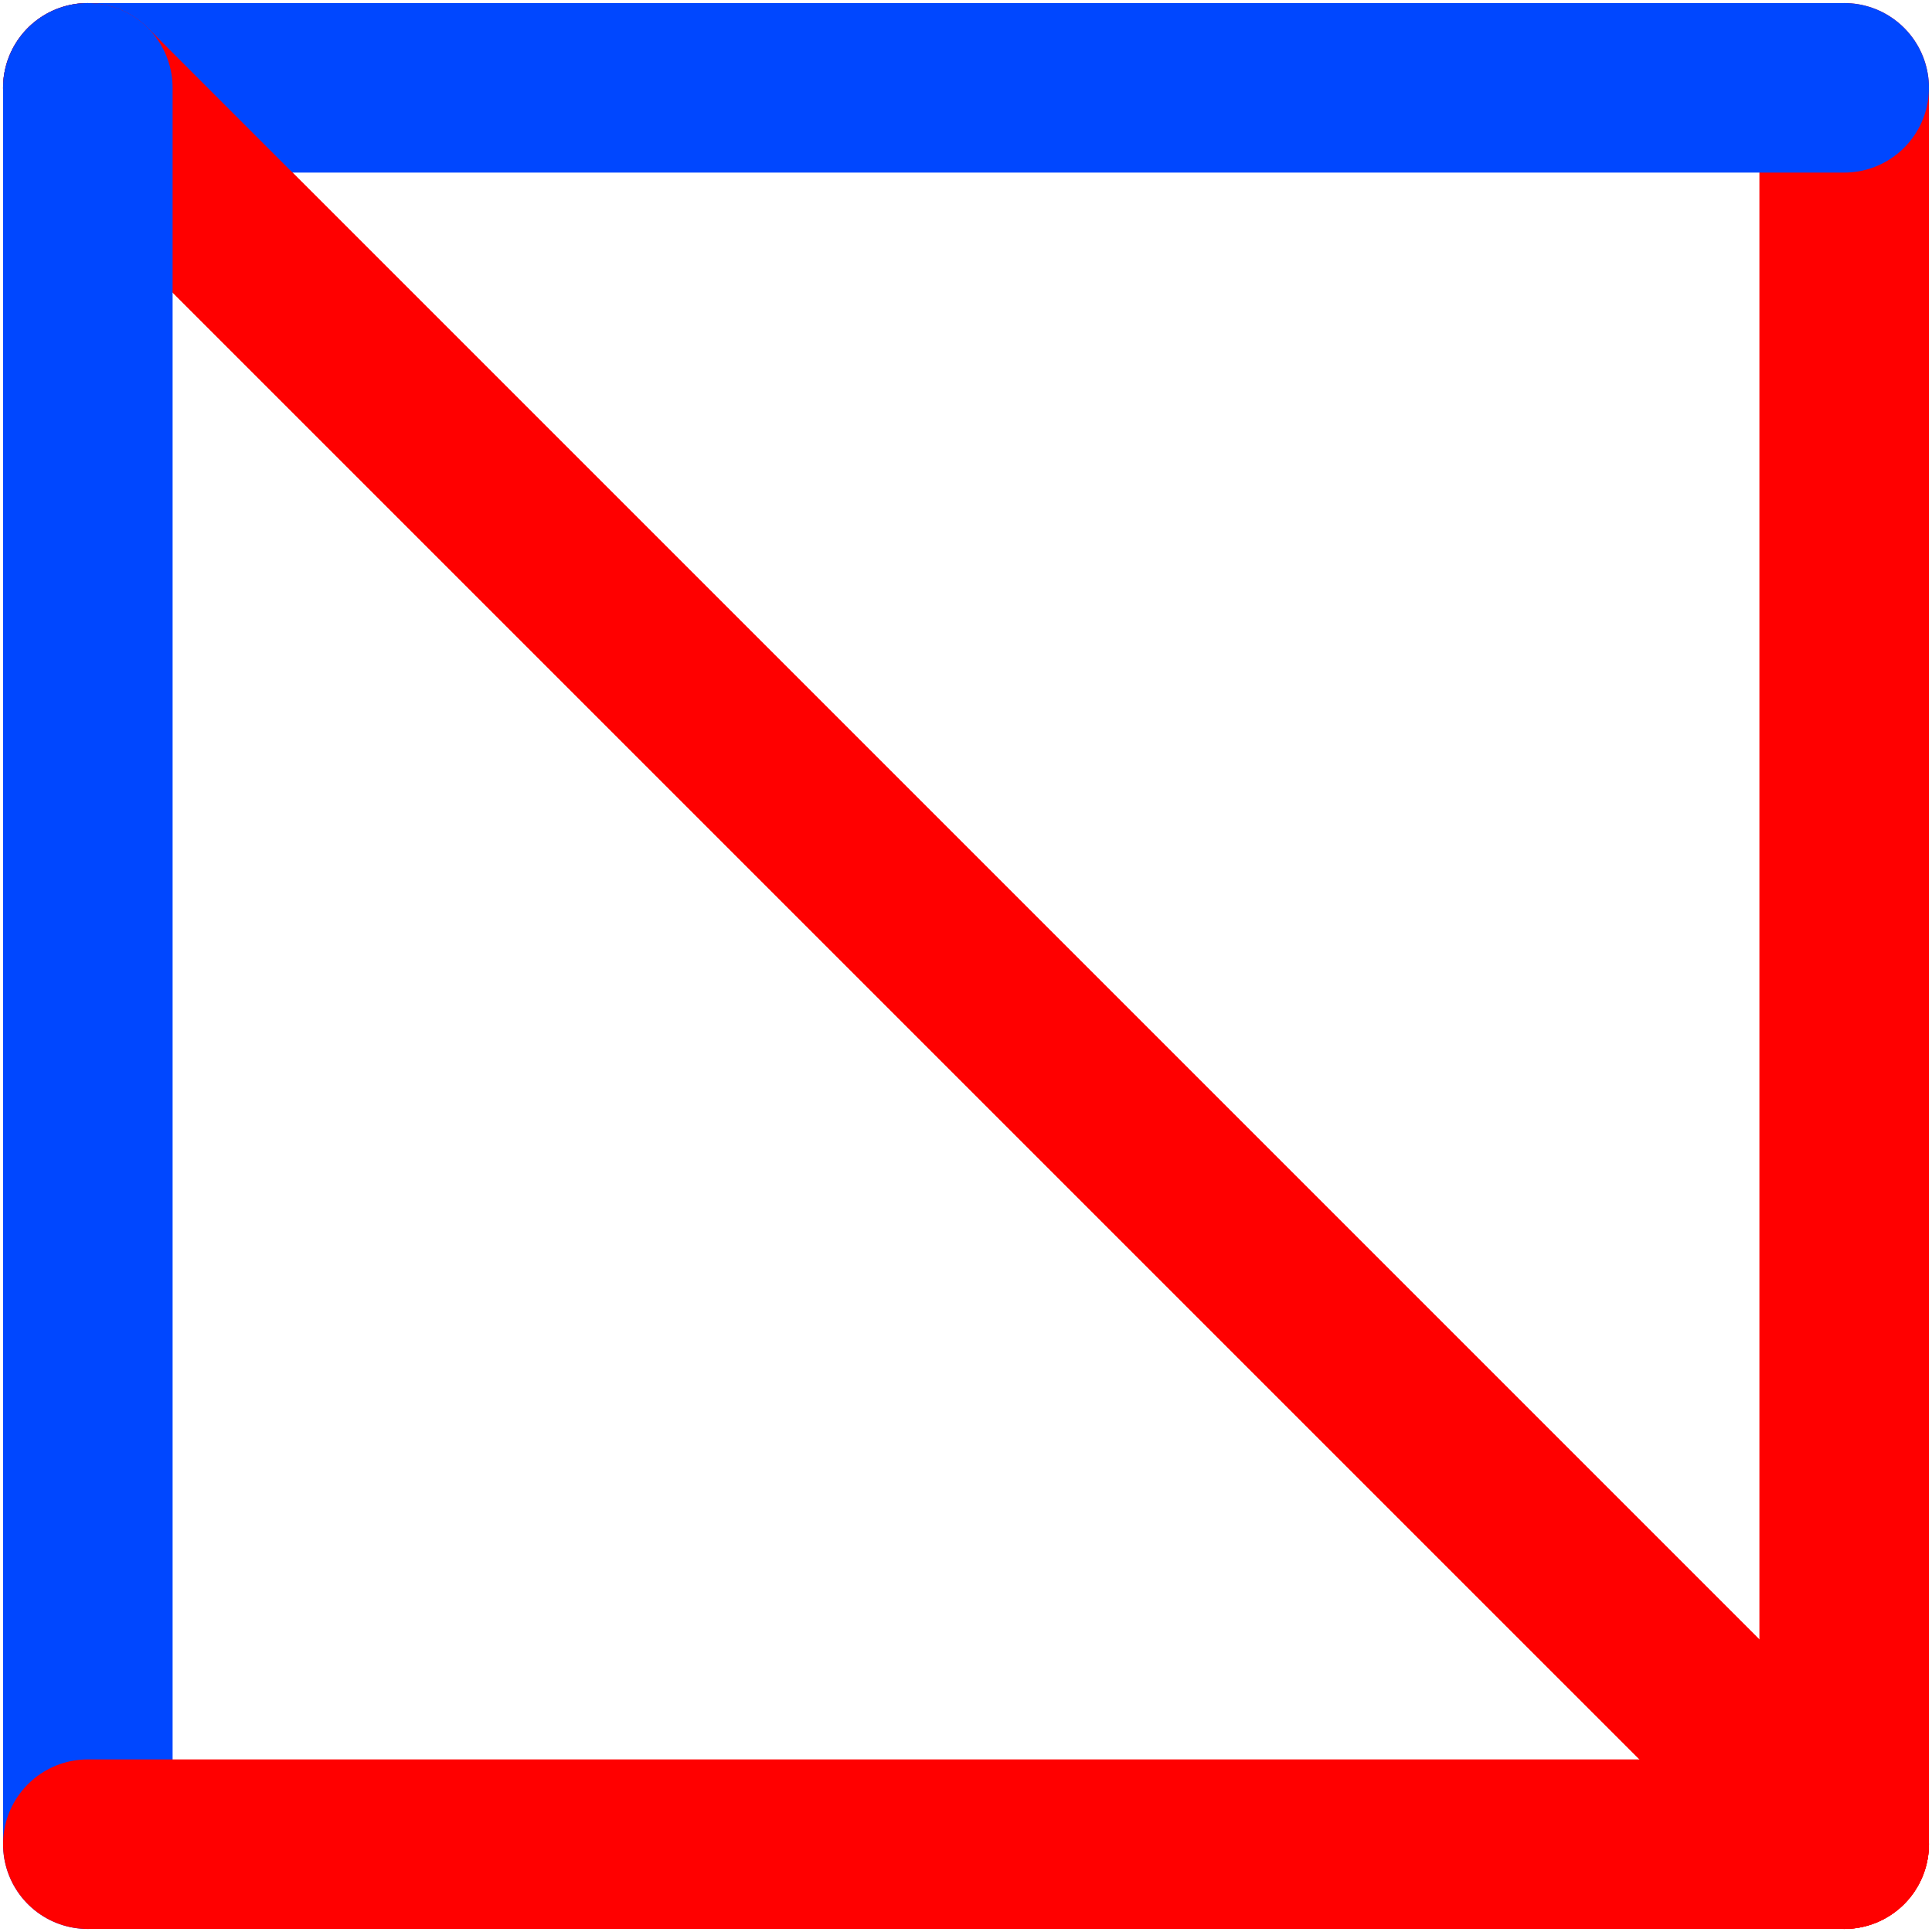
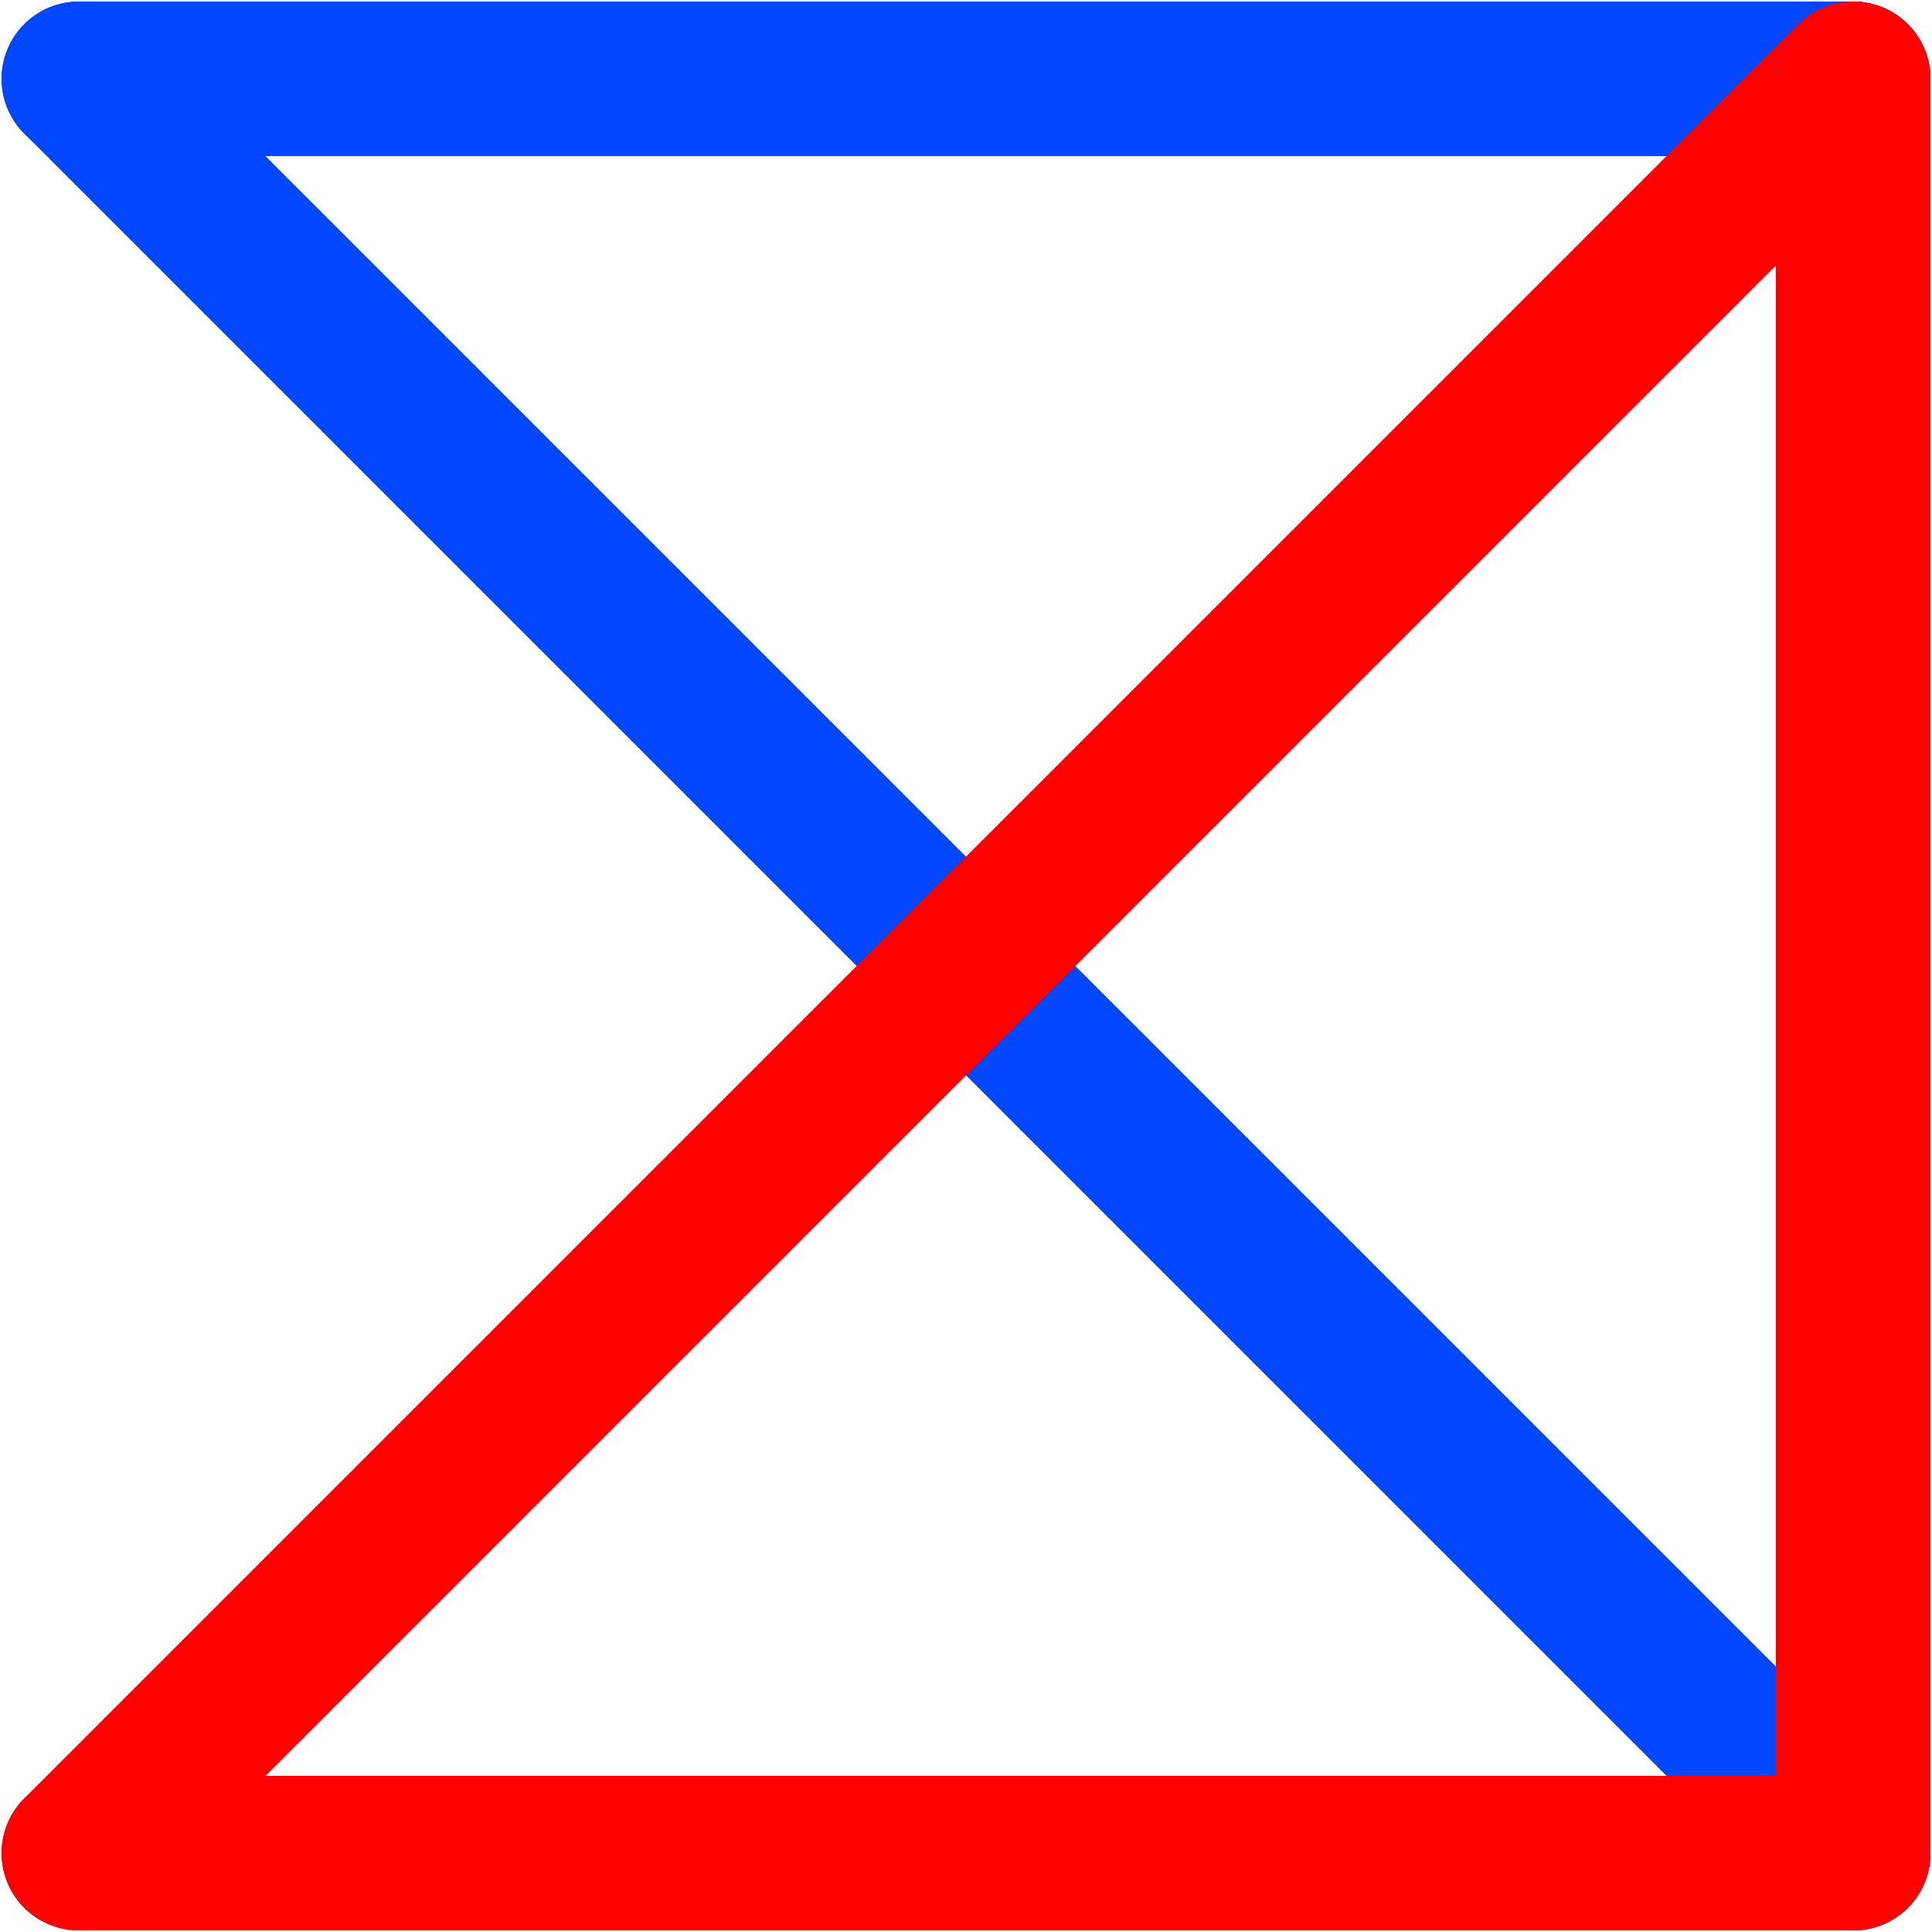
- <svg xmlns="http://www.w3.org/2000/svg" width="132" height="132" viewBox="0 0 132 132" fill="none">
-   <path d="M125.999 125.999L6 6.001" stroke="#FF0000" stroke-width="11.584" stroke-linecap="round" stroke-linejoin="round" />
-   <path d="M125.999 125.999L125.999 6.001" stroke="#FF0000" stroke-width="11.584" stroke-linecap="round" stroke-linejoin="round" />
-   <path d="M6 6L125.999 6" stroke="#0047FF" stroke-width="11.584" stroke-linecap="round" stroke-linejoin="round" />
-   <path d="M6.001 6.001L126 126" stroke="#FF0000" stroke-width="11.584" stroke-linecap="round" stroke-linejoin="round" />
-   <path d="M6.001 6.001L6.001 126" stroke="#0047FF" stroke-width="11.584" stroke-linecap="round" stroke-linejoin="round" />
-   <path d="M126 126L6.001 126" stroke="#FF0000" stroke-width="11.584" stroke-linecap="round" stroke-linejoin="round" />
+ <svg xmlns="http://www.w3.org/2000/svg" width="196" height="196" viewBox="0 0 196 196" fill="none">
+   <path d="M188 187.998L8.001 8" stroke="#0047FF" stroke-width="15.685" stroke-linecap="round" stroke-linejoin="round" />
+   <path d="M8 8L187.999 8" stroke="#0047FF" stroke-width="15.685" stroke-linecap="round" stroke-linejoin="round" />
+   <path d="M188 8L8.001 187.998" stroke="#FF0000" stroke-width="15.685" stroke-linecap="round" stroke-linejoin="round" />
+   <path d="M188 8.001L188 188" stroke="#0047FF" stroke-width="15.685" stroke-linecap="round" stroke-linejoin="round" />
+   <path d="M8 187.998L187.999 187.998" stroke="#FF0000" stroke-width="15.685" stroke-linecap="round" stroke-linejoin="round" />
+   <path d="M188 187.999L188 8" stroke="#FF0000" stroke-width="15.685" stroke-linecap="round" stroke-linejoin="round" />
</svg>
